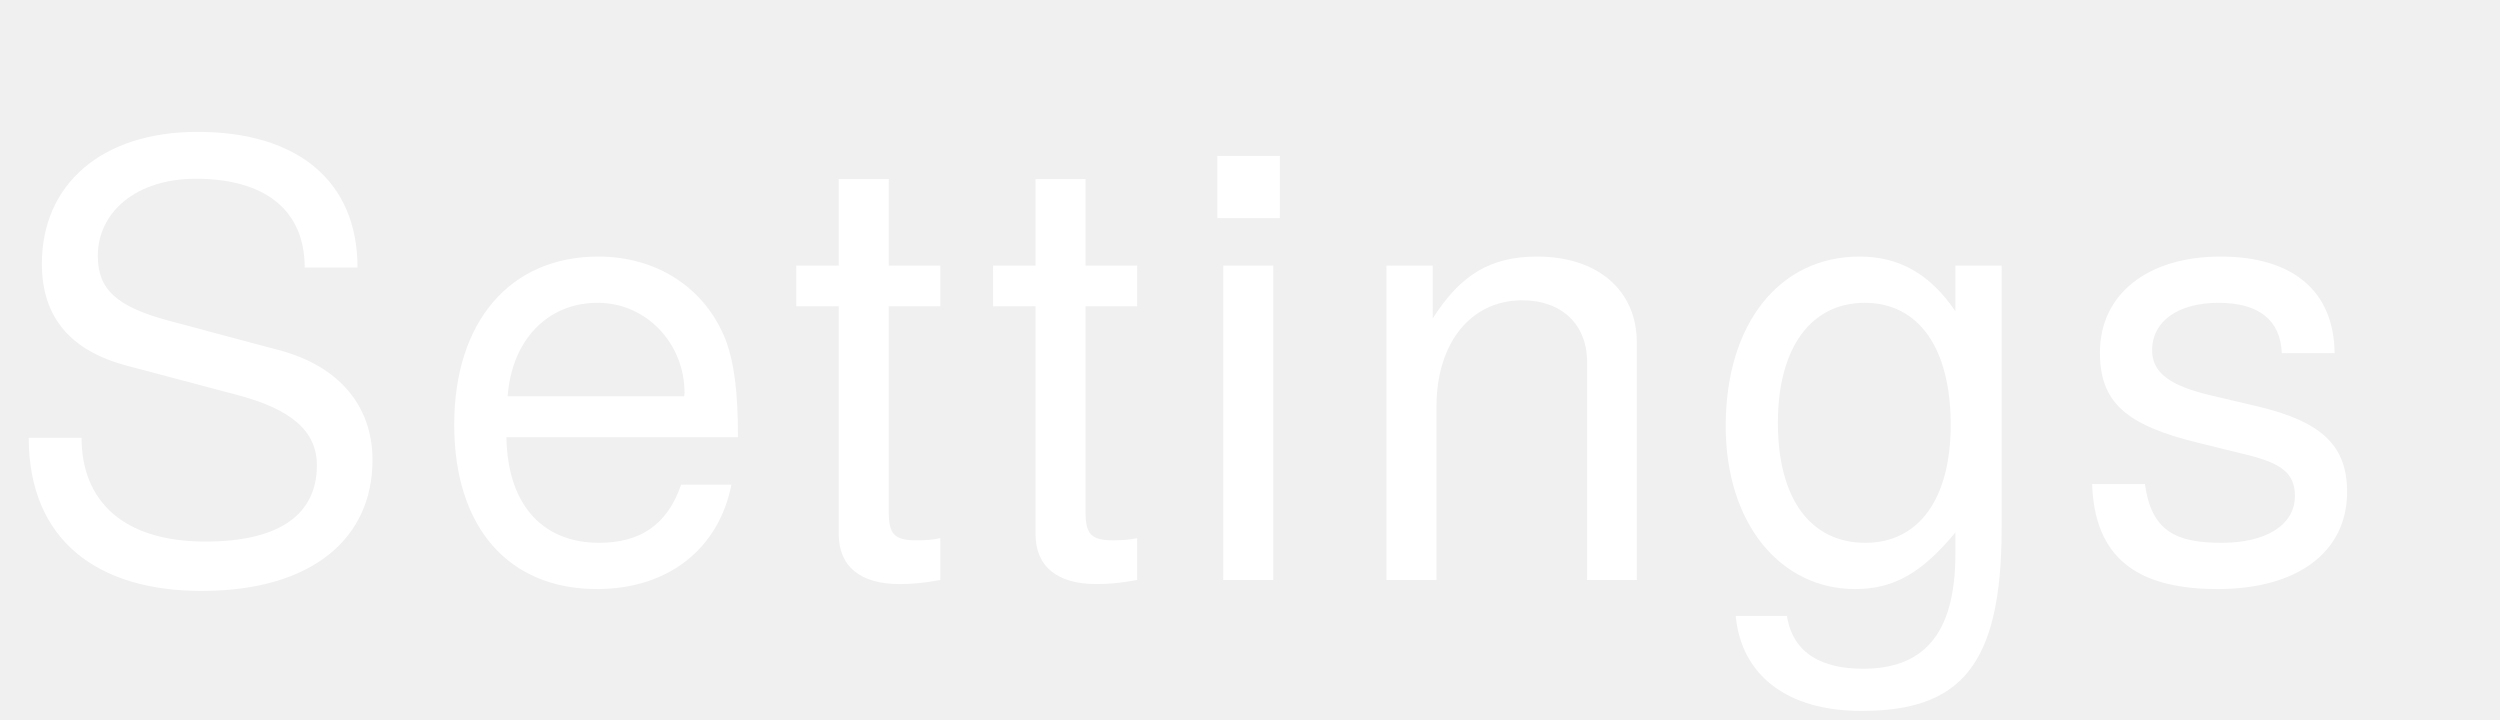
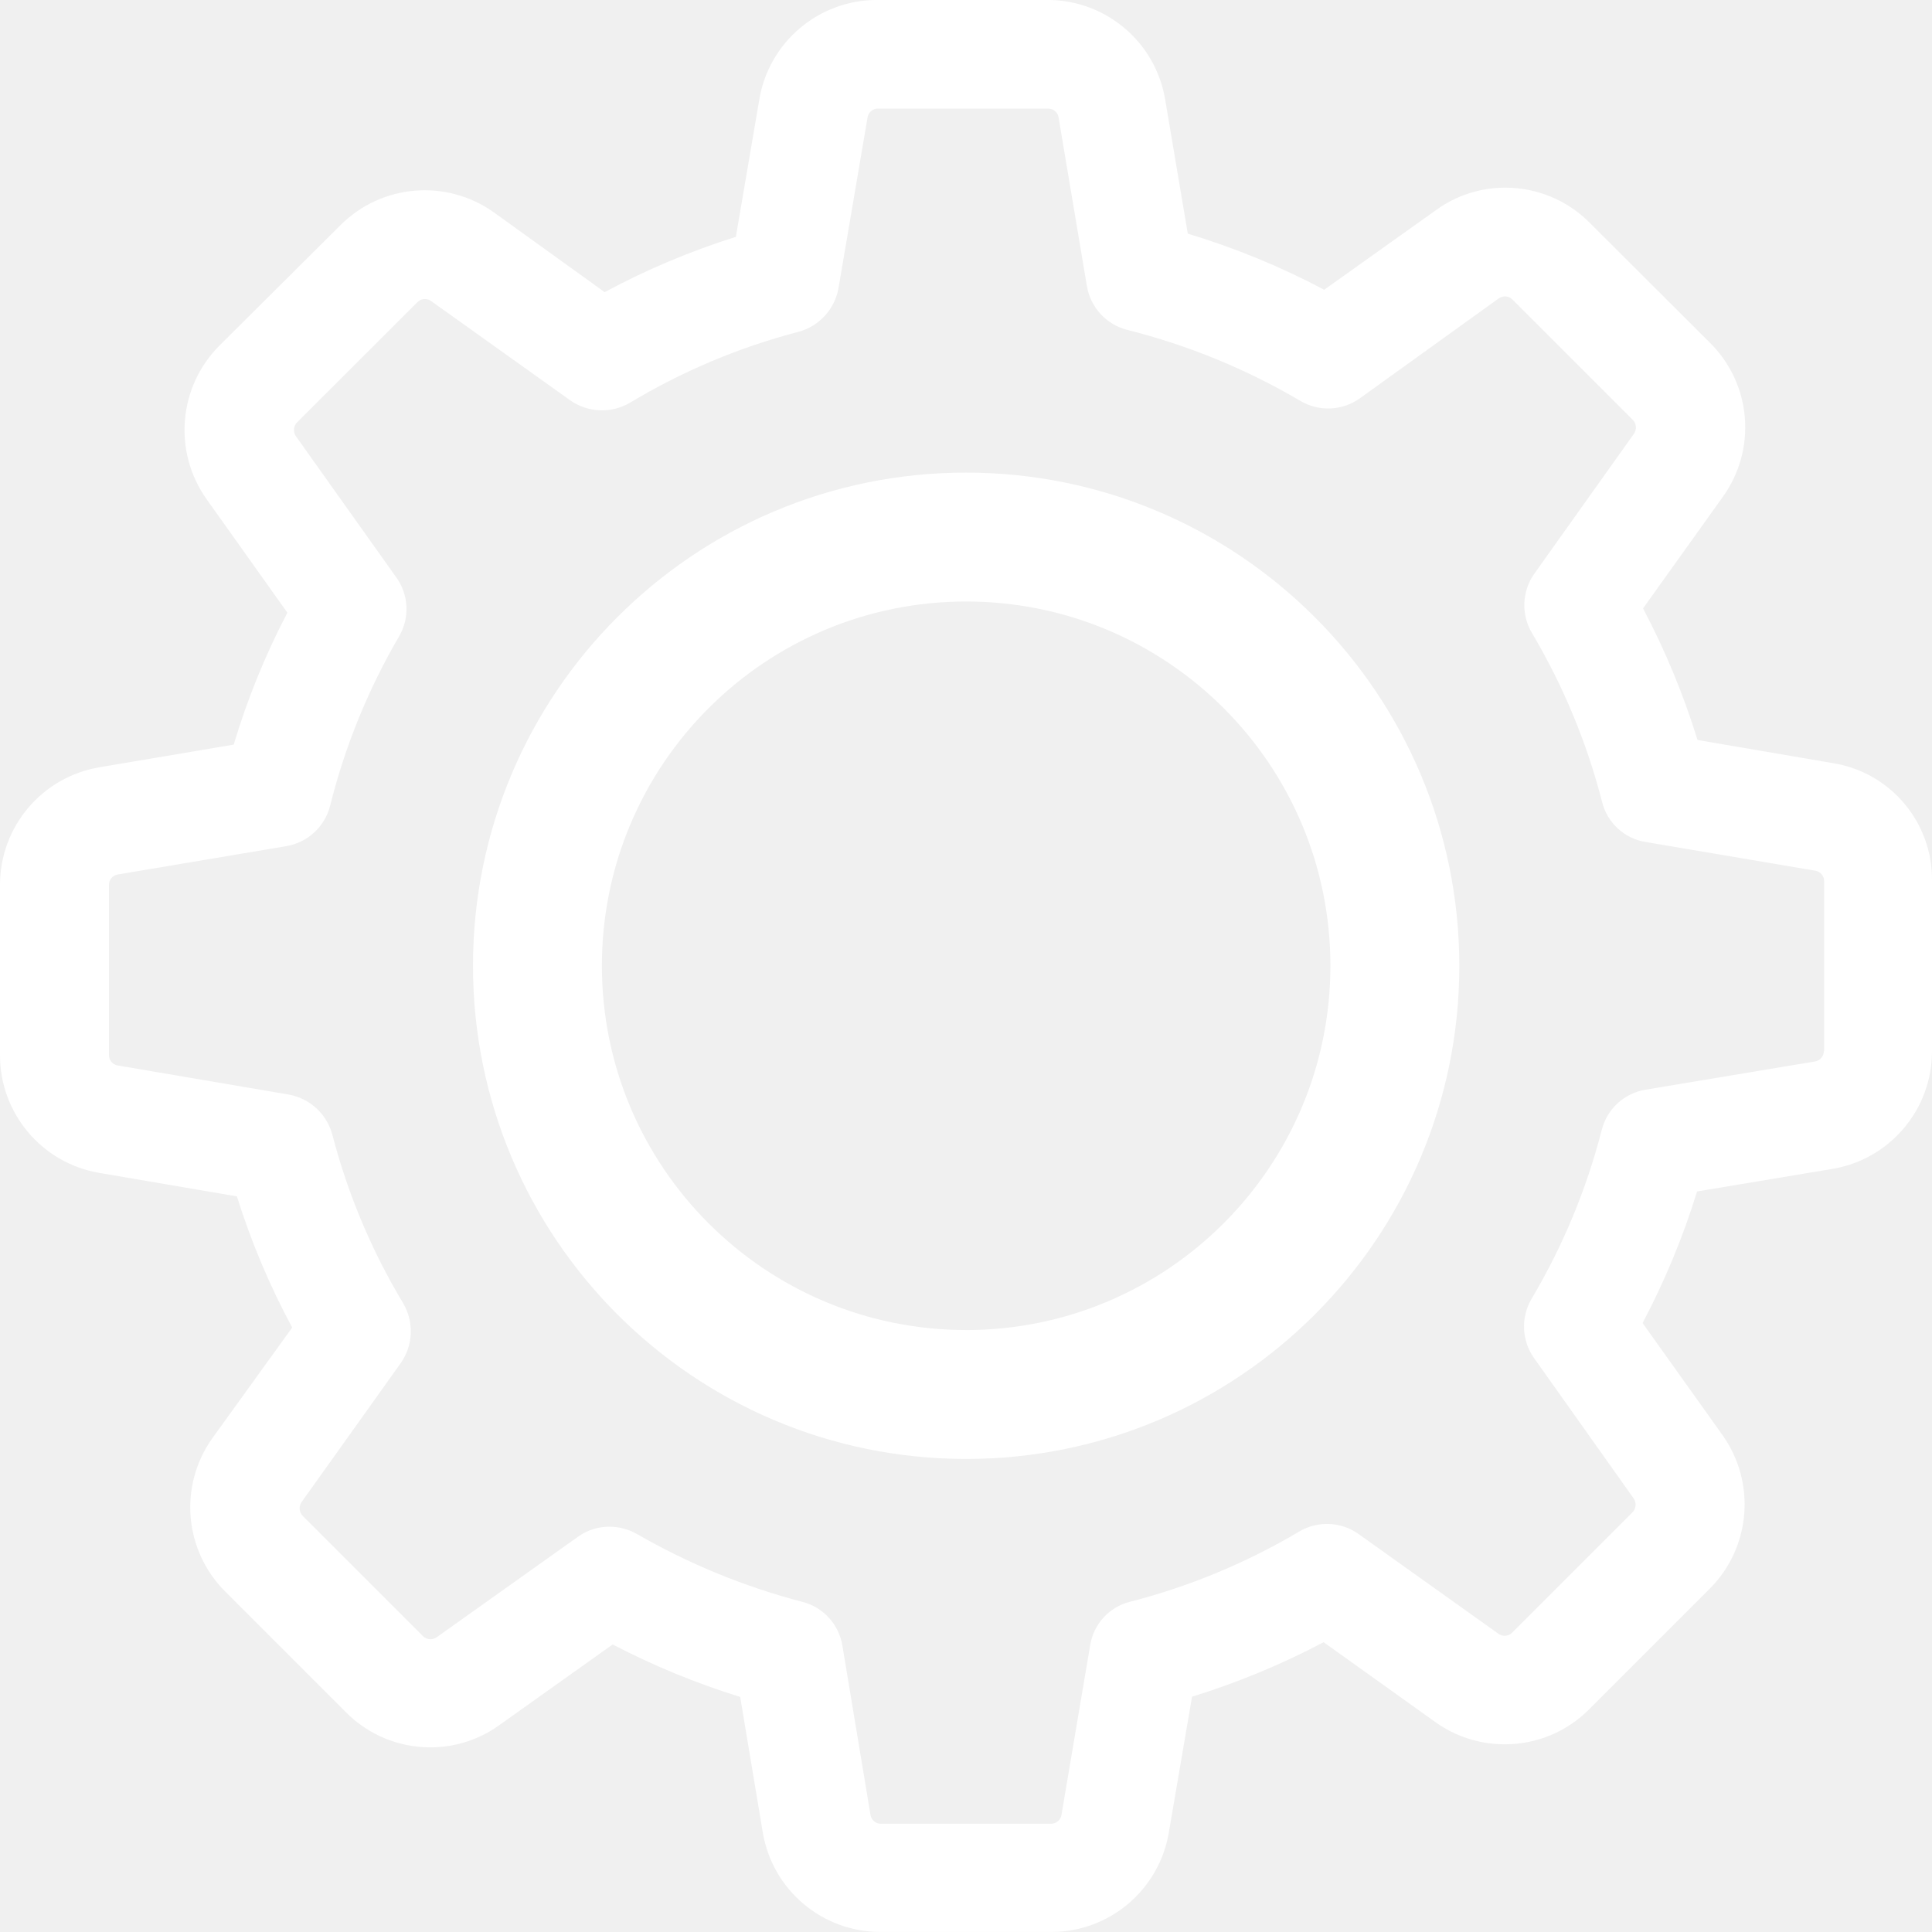
- <svg xmlns="http://www.w3.org/2000/svg" width="125" height="36" viewBox="0 0 125 36">
+ <svg xmlns="http://www.w3.org/2000/svg" width="50" height="50" viewBox="0 0 50 50">
  <defs>
-     <style>.a{fill:#fff;font-size:30px;font-family:HelveticaNeue-Medium, Helvetica Neue;font-weight:500;letter-spacing:0.05em;}</style>
+     <style>.a{fill:#fff;}</style>
  </defs>
-   <text class="a" transform="translate(0 29)">
-     <tspan x="0" y="0">Settings</tspan>
-   </text>
+   <path class="a" d="M47.441,19.752l-3.509-.6a19.816,19.816,0,0,0-1.41-3.405l2.068-2.893a3.079,3.079,0,0,0-.334-3.98L41.142,5.767a3.066,3.066,0,0,0-2.183-.909,3.035,3.035,0,0,0-1.786.574L34.27,7.5a19.61,19.61,0,0,0-3.53-1.452l-.585-3.468A3.086,3.086,0,0,0,27.1,0h-4.4a3.086,3.086,0,0,0-3.05,2.58l-.606,3.551a19.328,19.328,0,0,0-3.395,1.431L12.785,5.5a3.085,3.085,0,0,0-3.98.334L5.682,8.942a3.092,3.092,0,0,0-.334,3.98l2.089,2.935a19.356,19.356,0,0,0-1.389,3.415l-3.468.585A3.086,3.086,0,0,0,0,22.907v4.4a3.086,3.086,0,0,0,2.58,3.05l3.551.606a19.328,19.328,0,0,0,1.431,3.395L5.5,37.216A3.079,3.079,0,0,0,5.839,41.2l3.113,3.113a3.066,3.066,0,0,0,2.183.909,3.035,3.035,0,0,0,1.786-.574l2.935-2.089a19.759,19.759,0,0,0,3.3,1.358l.585,3.509A3.086,3.086,0,0,0,22.791,50H27.2a3.086,3.086,0,0,0,3.05-2.58l.6-3.509a19.816,19.816,0,0,0,3.405-1.41l2.893,2.068a3.066,3.066,0,0,0,1.8.574h0a3.066,3.066,0,0,0,2.183-.909l3.113-3.113a3.092,3.092,0,0,0,.334-3.98l-2.068-2.9a19.674,19.674,0,0,0,1.41-3.405l3.509-.585A3.086,3.086,0,0,0,50,27.2V22.8A3.048,3.048,0,0,0,47.441,19.752ZM47.2,27.2a.271.271,0,0,1-.23.272l-4.387.731a1.4,1.4,0,0,0-1.128,1.034,16.721,16.721,0,0,1-1.817,4.376,1.412,1.412,0,0,0,.063,1.535l2.58,3.635a.284.284,0,0,1-.031.355l-3.113,3.113a.265.265,0,0,1-.2.084.257.257,0,0,1-.157-.052L35.158,39.7a1.411,1.411,0,0,0-1.535-.063,16.72,16.72,0,0,1-4.376,1.817,1.386,1.386,0,0,0-1.034,1.128l-.742,4.387a.271.271,0,0,1-.272.23H22.8a.271.271,0,0,1-.272-.23L21.8,42.585a1.4,1.4,0,0,0-1.034-1.128A17.362,17.362,0,0,1,16.482,39.7a1.446,1.446,0,0,0-.71-.188,1.376,1.376,0,0,0-.815.261l-3.656,2.6a.311.311,0,0,1-.157.052.28.28,0,0,1-.2-.084L7.834,39.232a.283.283,0,0,1-.031-.355l2.569-3.6a1.43,1.43,0,0,0,.063-1.546A16.563,16.563,0,0,1,8.6,29.362a1.43,1.43,0,0,0-1.128-1.034L3.05,27.576a.271.271,0,0,1-.23-.272v-4.4a.271.271,0,0,1,.23-.272L7.405,21.9a1.412,1.412,0,0,0,1.138-1.044,16.7,16.7,0,0,1,1.786-4.387,1.4,1.4,0,0,0-.073-1.525l-2.6-3.656a.284.284,0,0,1,.031-.355L10.8,7.824a.265.265,0,0,1,.2-.084.257.257,0,0,1,.157.052l3.6,2.569a1.43,1.43,0,0,0,1.546.063A16.563,16.563,0,0,1,20.67,8.587,1.43,1.43,0,0,0,21.7,7.459l.752-4.418a.271.271,0,0,1,.272-.23h4.4a.271.271,0,0,1,.272.23L28.128,7.4a1.412,1.412,0,0,0,1.044,1.138,16.954,16.954,0,0,1,4.481,1.838,1.412,1.412,0,0,0,1.535-.063l3.6-2.59a.311.311,0,0,1,.157-.052.28.28,0,0,1,.2.084l3.113,3.113a.283.283,0,0,1,.031.355l-2.58,3.624a1.411,1.411,0,0,0-.063,1.535,16.721,16.721,0,0,1,1.817,4.376,1.386,1.386,0,0,0,1.128,1.034l4.387.742a.271.271,0,0,1,.23.272v4.4Z" transform="translate(0 -0.001)" />
+   <path class="a" d="M148.863,136a12.763,12.763,0,1,0,12.763,12.763A12.771,12.771,0,0,0,148.863,136Zm0,22.19a9.427,9.427,0,1,1,9.427-9.427A9.433,9.433,0,0,1,148.863,158.191Z" transform="translate(-123.859 -123.769)" />
</svg>
